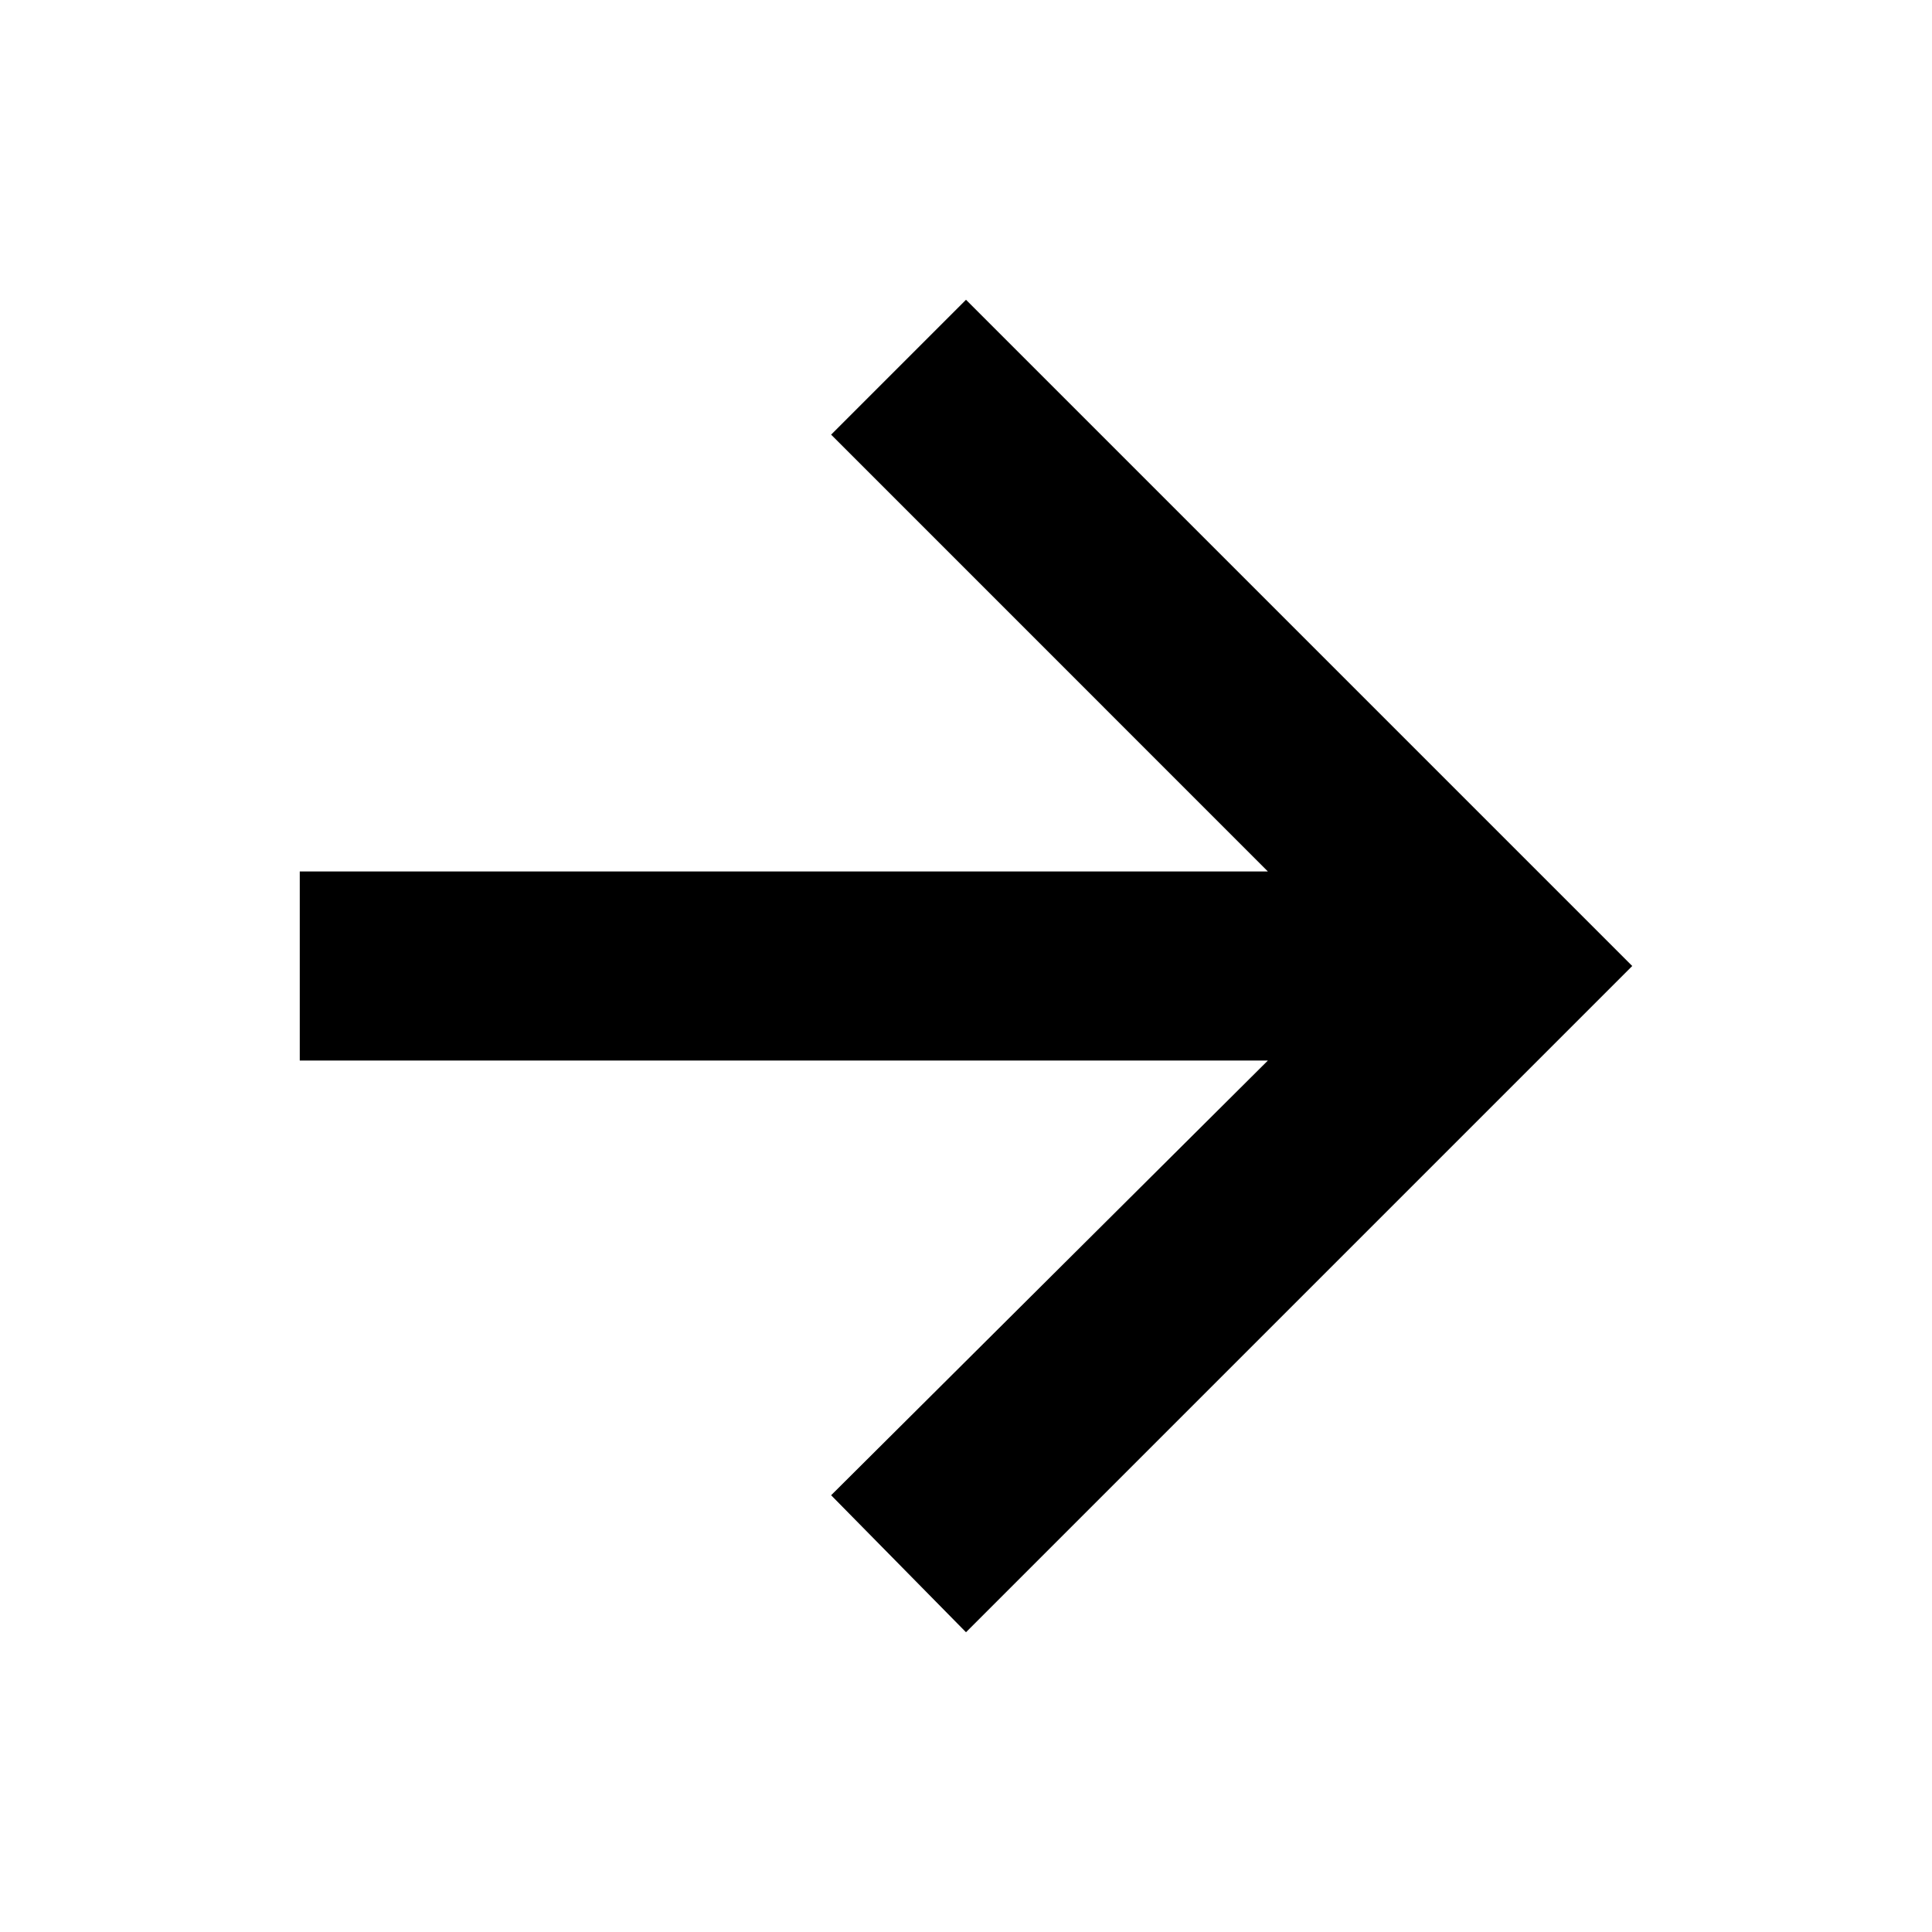
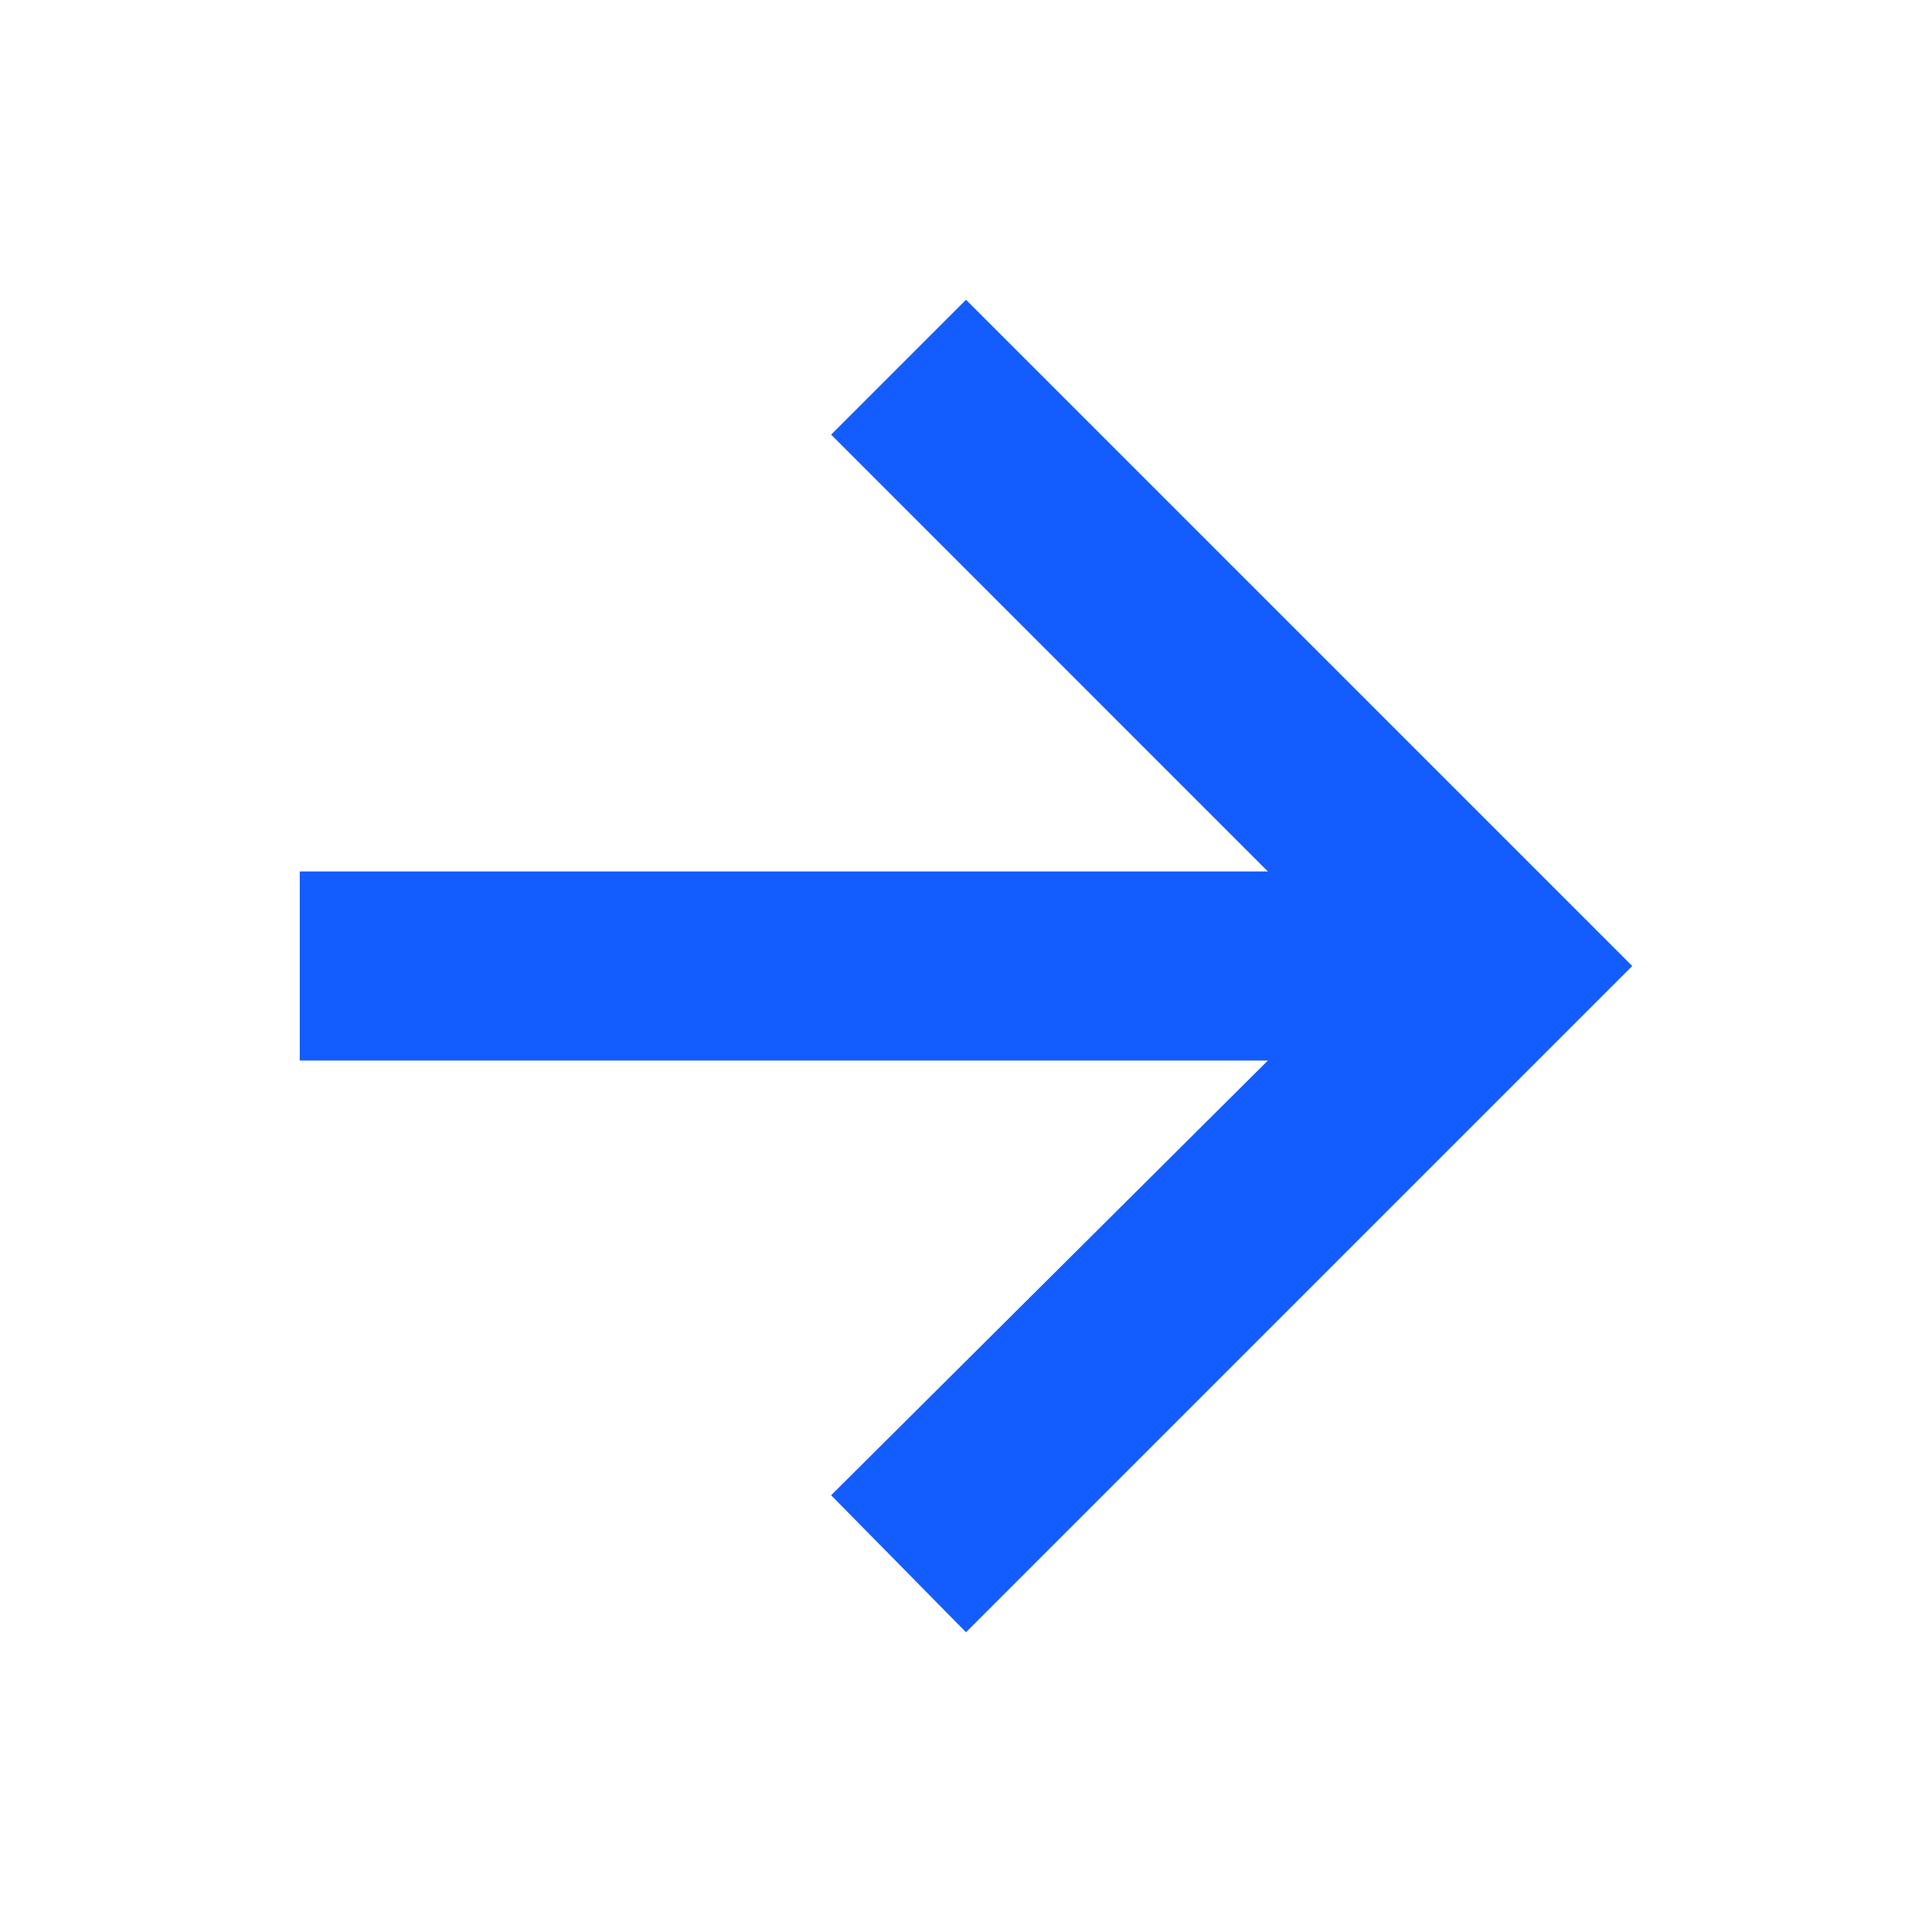
<svg xmlns="http://www.w3.org/2000/svg" width="32px" height="32px" viewBox="0 0 32 32" version="1.1">
  <g id="surface1">
-     <path style=" stroke:none;fill-rule:nonzero;fill:rgb(0%,0%,0%);fill-opacity:1;" d="M 16 27.035 L 13.766 24.766 L 21 17.566 L 4.965 17.566 L 4.965 14.434 L 21 14.434 L 13.766 7.199 L 16 4.965 L 27.035 16 Z M 16 27.035 " />
+     <path style=" stroke:none;fill-rule:nonzero;fill:rgb(19,93,254);fill-opacity:1;" d="M 16 27.035 L 13.766 24.766 L 21 17.566 L 4.965 17.566 L 4.965 14.434 L 21 14.434 L 13.766 7.199 L 16 4.965 L 27.035 16 Z M 16 27.035 " />
  </g>
</svg>
